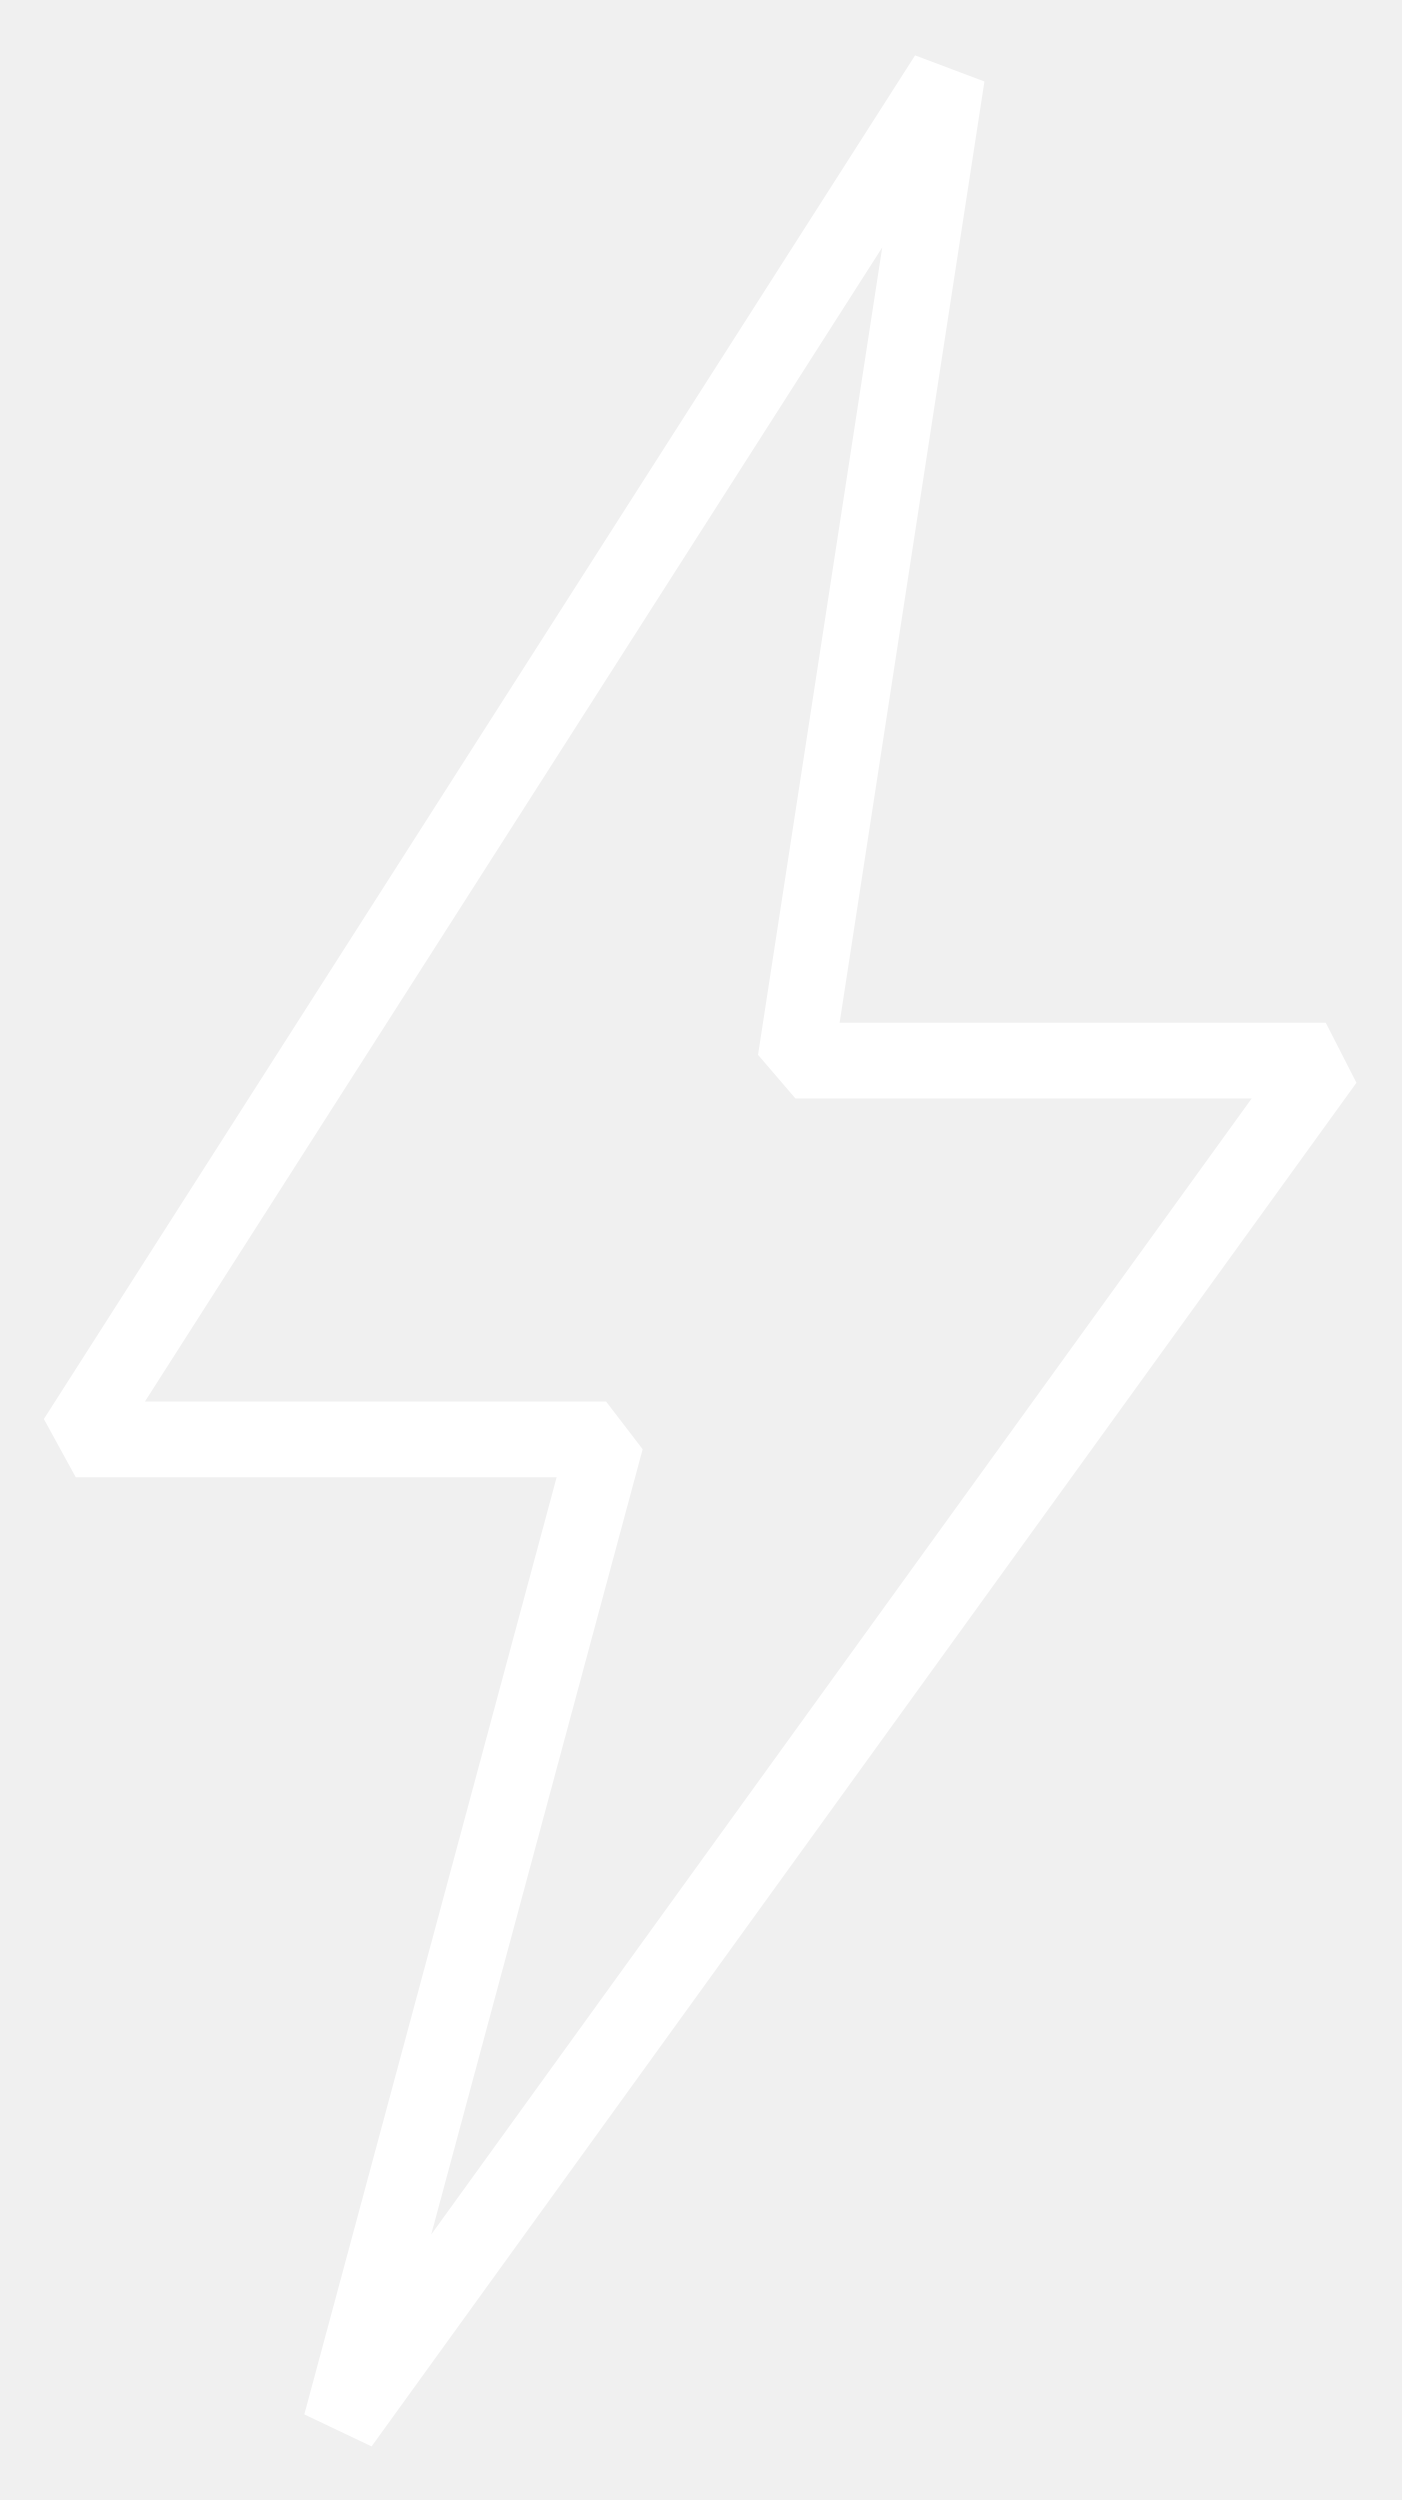
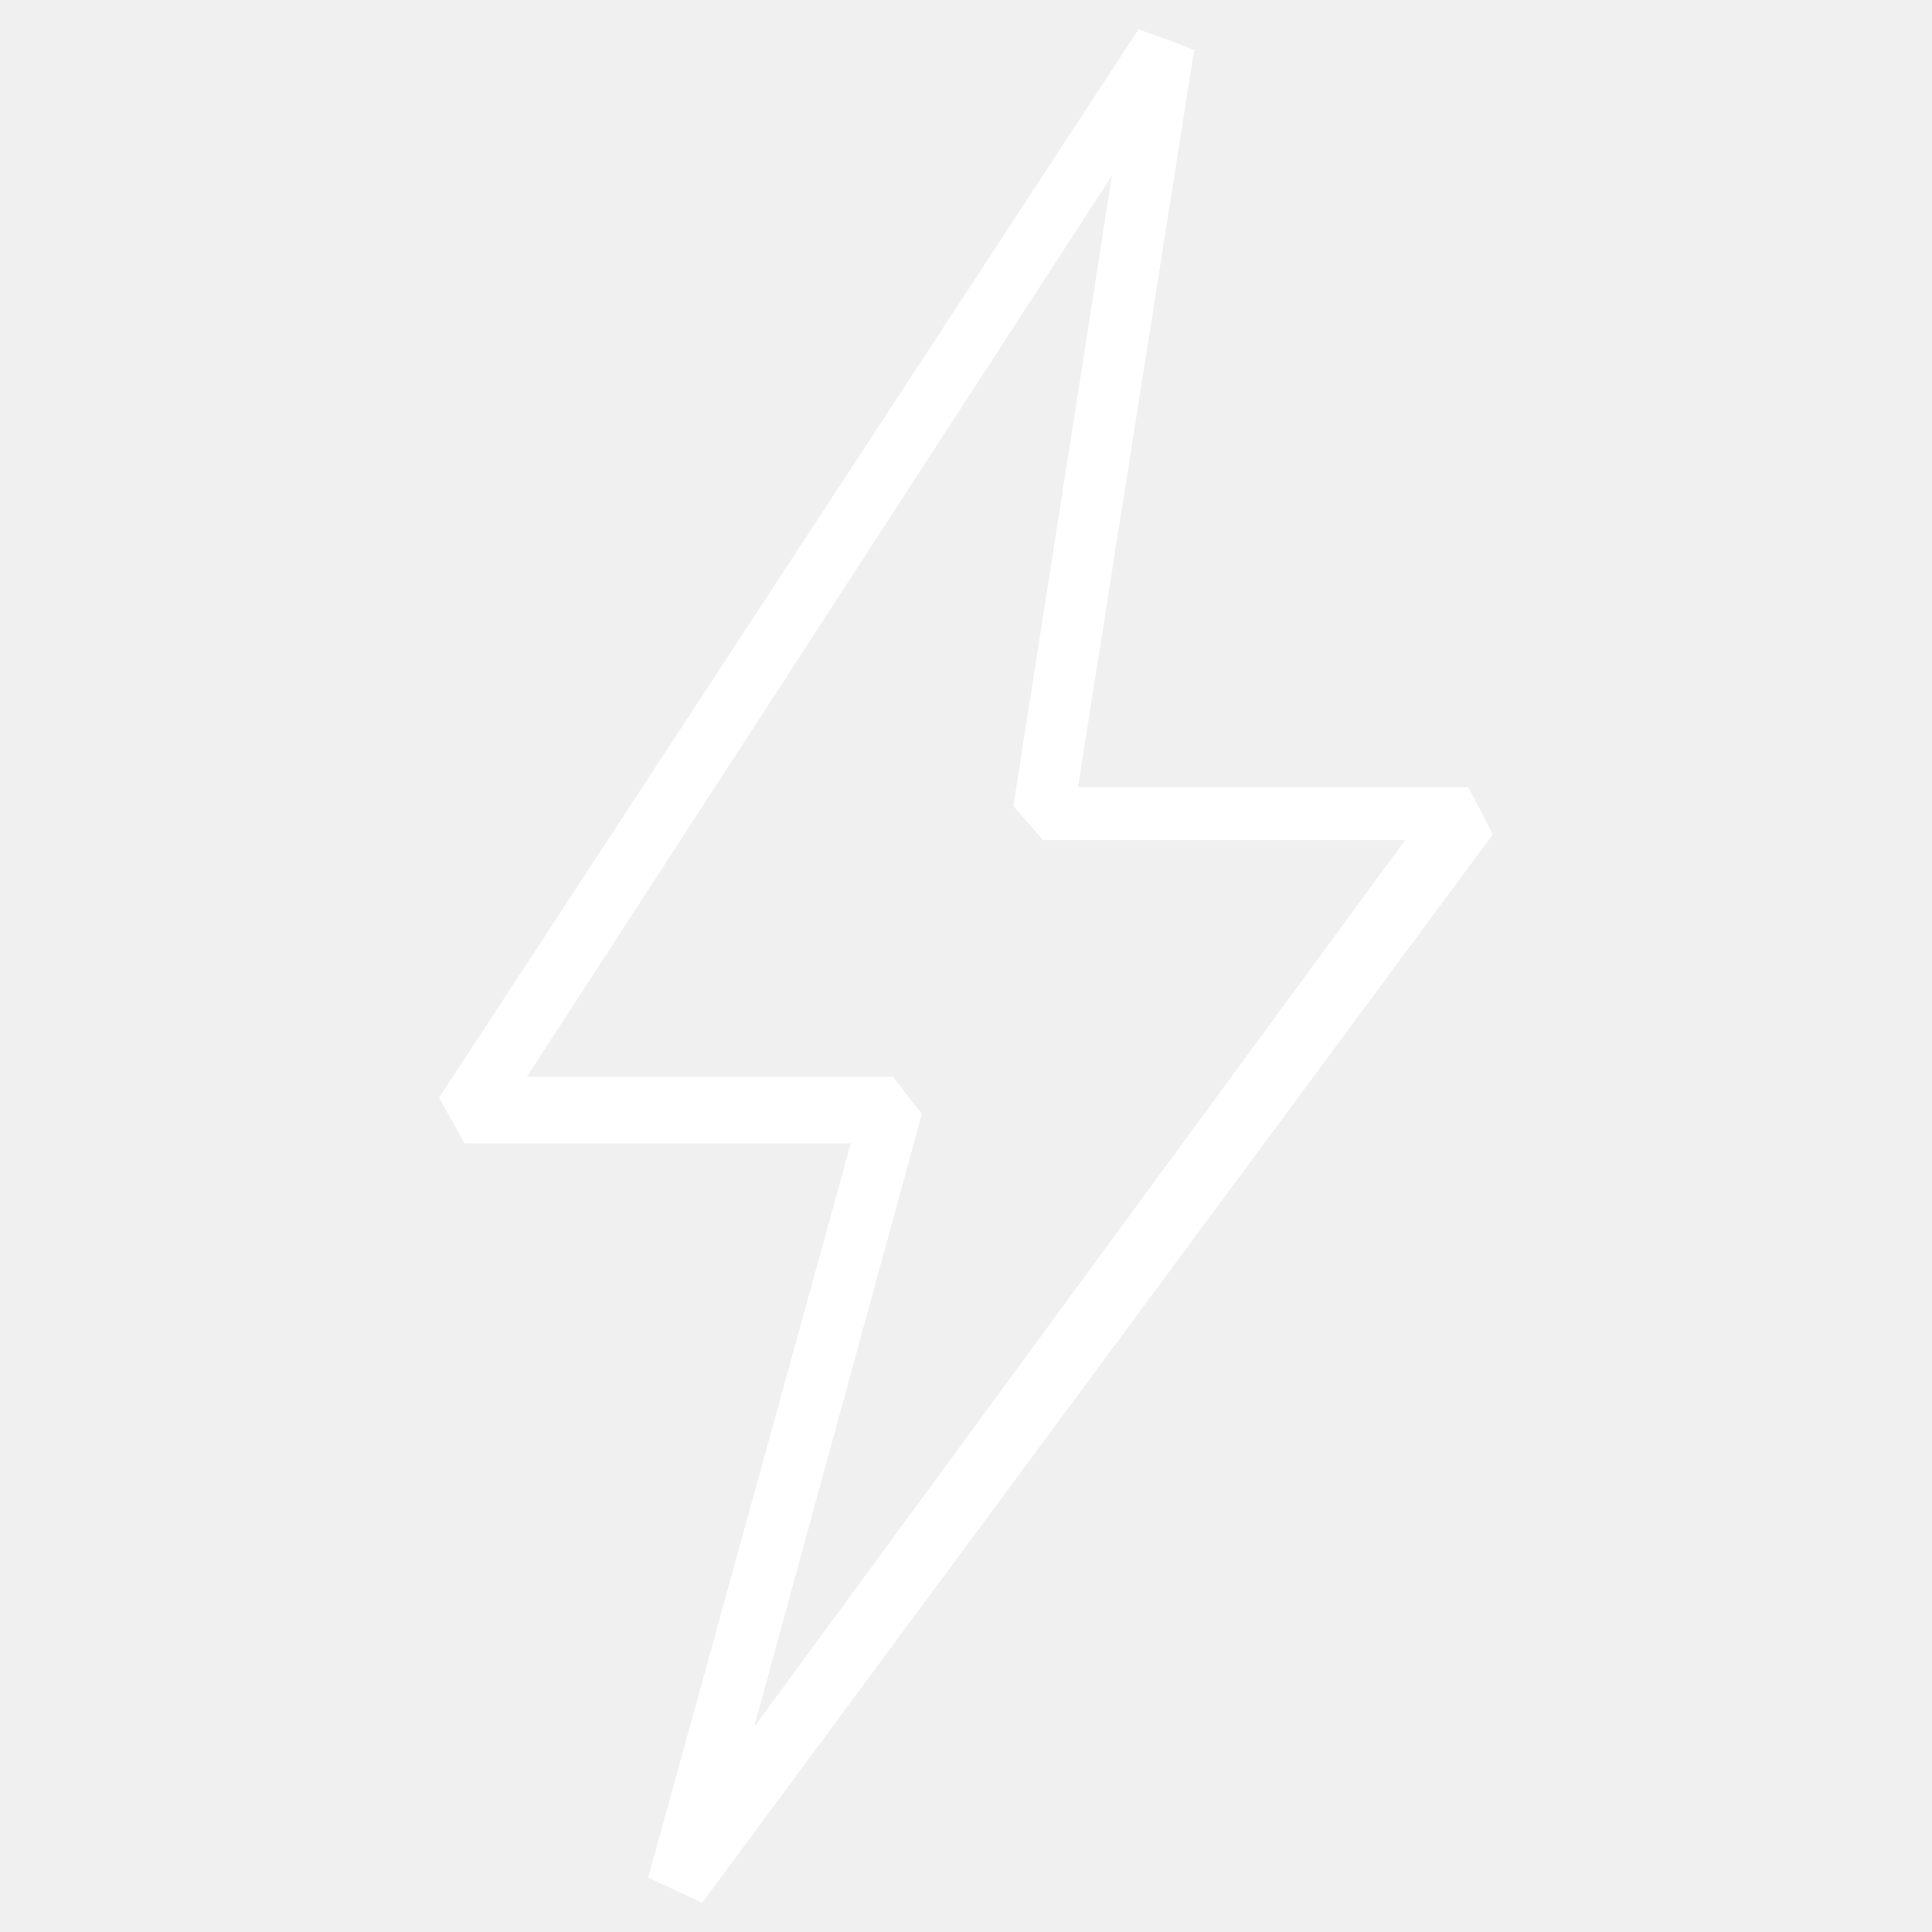
- <svg xmlns="http://www.w3.org/2000/svg" width="37px" height="66px" viewBox="0 0 37 66" version="1.1">
+ <svg xmlns="http://www.w3.org/2000/svg" width="66px" height="66px" viewBox="0 0 66 66" version="1.1">
  <defs />
  <g id="Artboard" stroke="none" stroke-width="1" fill="none" fill-rule="evenodd">
-     <g id="if_weather_lightning_573148" transform="translate(1, 1)" fill="#FFFFFF" fill-rule="nonzero">
-       <path d="M13.695,38 L7.034,62.74 L8.81,63.585 L34.81,27.585 L34,26 L21.166,26 L24.989,1.152 L23.158,0.462 L0.158,36.462 L1,38 L13.695,38 Z M22.291,5.532 L19.012,26.848 L20,28 L32.044,28 L10.384,57.991 L15.966,37.26 L15,36 L2.826,36 L22.291,5.532 Z" id="Shape" />
+     <g id="if_weather_lightning_573148" transform="translate(15, 1)" fill="#FFFFFF" fill-rule="nonzero">
+       <path d="M14.064,38.06 L7.143,63.143 L8.989,64 L36,27.5 L35.158,25.893 L21.825,25.893 L25.797,0.7 L23.895,0 L0,36.5 L0.875,38.06 L14.064,38.06 Z M22.986,5 L19.619,26.536 L20.634,27.7 L33,27.7 L10.76,58 L16.492,37.055 L15.5,35.782 L3,35.782 L22.986,5 Z" id="Shape" />
    </g>
  </g>
</svg>
